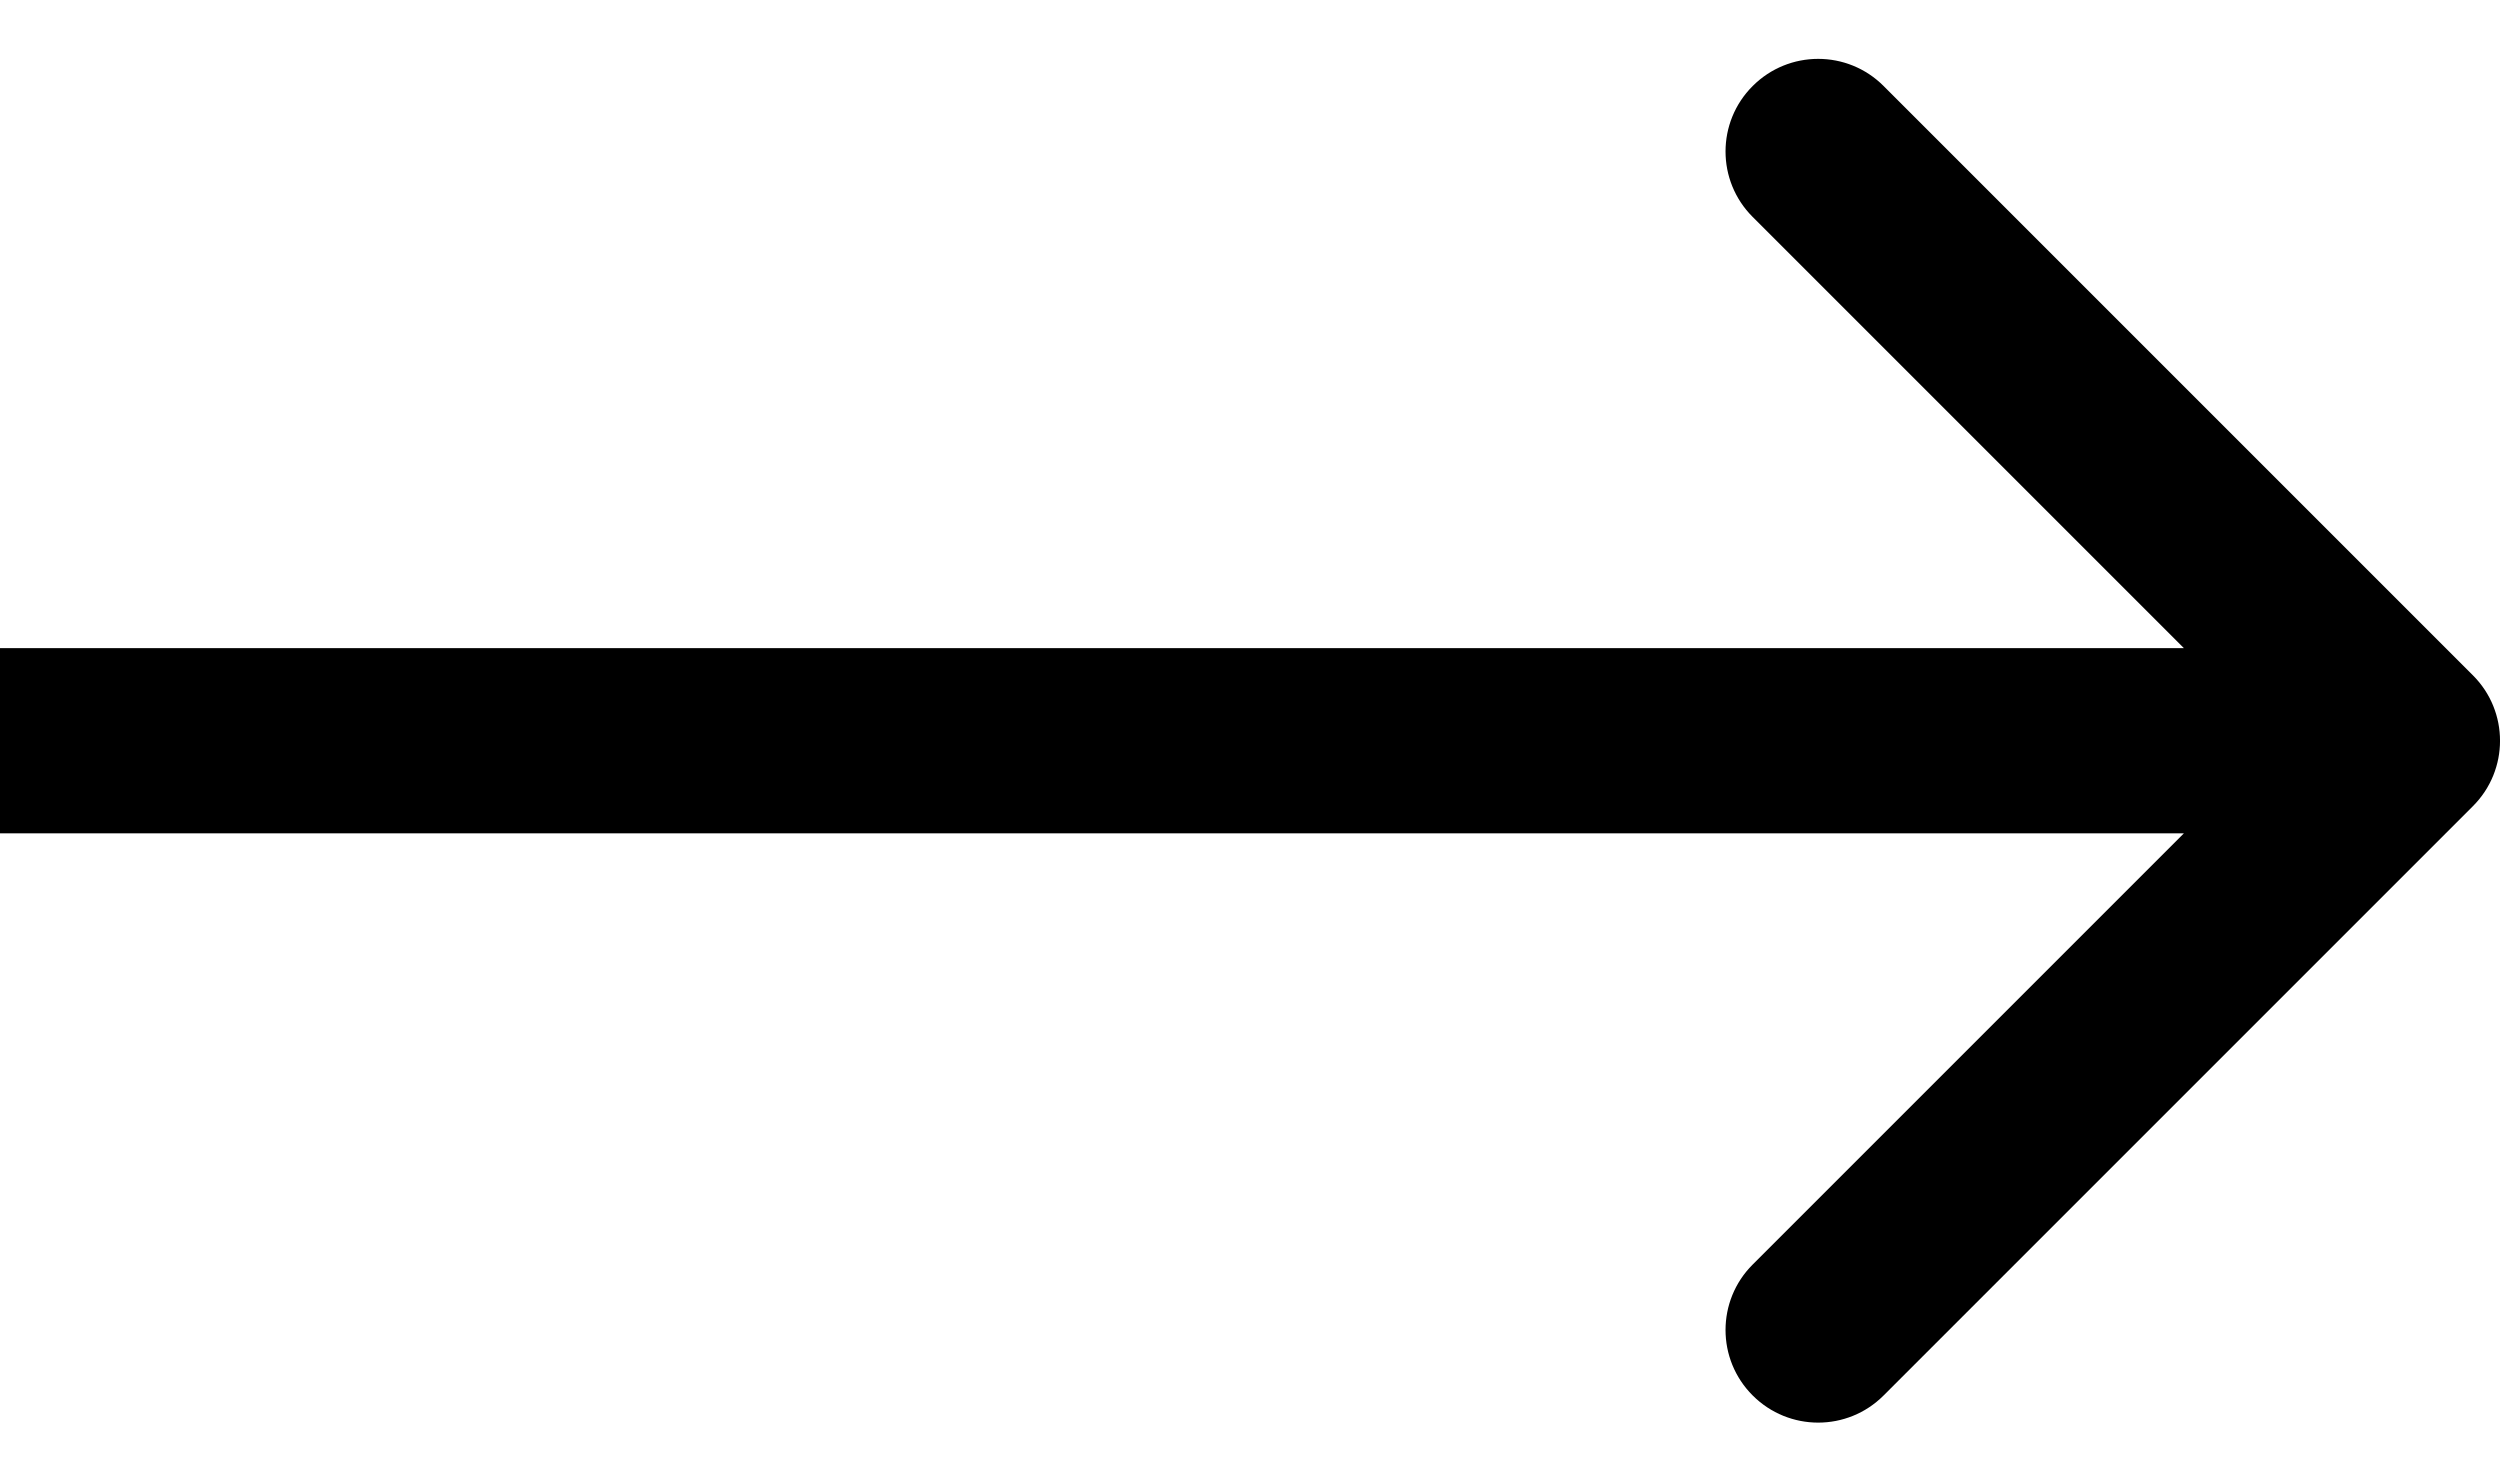
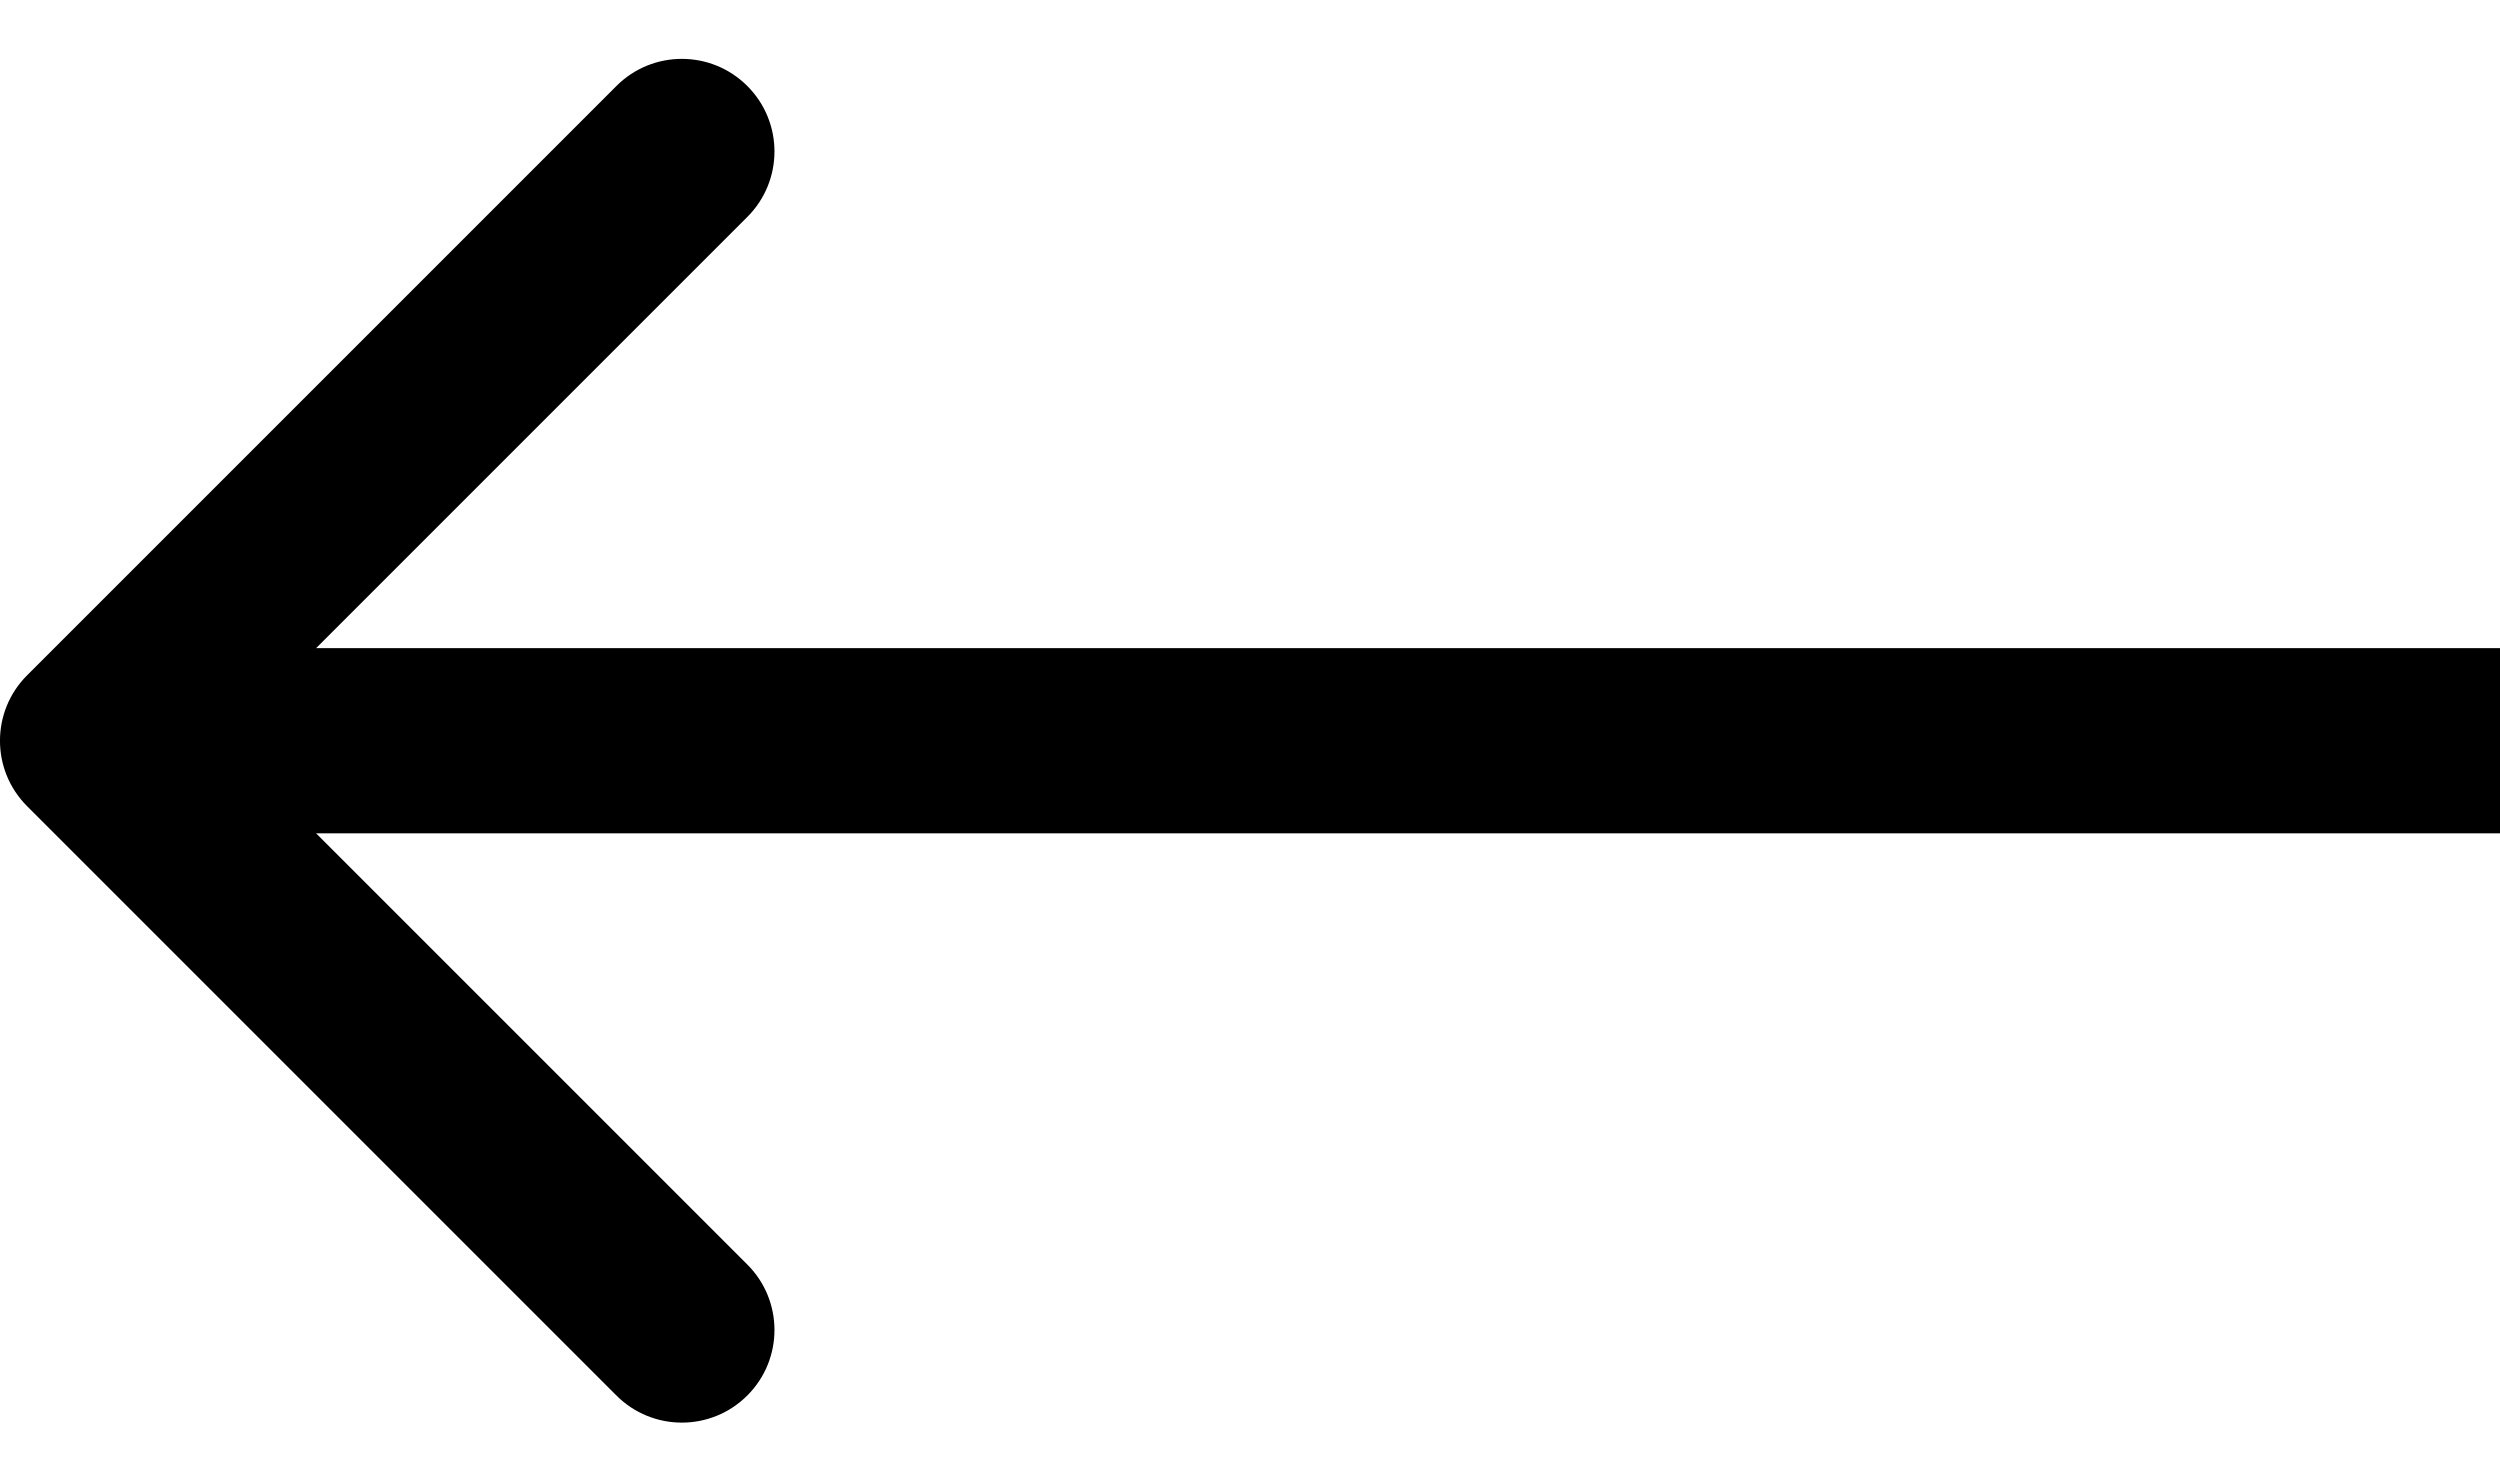
<svg xmlns="http://www.w3.org/2000/svg" width="27" height="16" viewBox="0 0 27 16" fill="none">
-   <path d="M26.707 8.707C27.098 8.317 27.098 7.683 26.707 7.293L20.343 0.929C19.953 0.538 19.32 0.538 18.929 0.929C18.538 1.319 18.538 1.953 18.929 2.343L24.586 8L18.929 13.657C18.538 14.047 18.538 14.681 18.929 15.071C19.32 15.462 19.953 15.462 20.343 15.071L26.707 8.707ZM-8.74228e-08 9L26 9L26 7L8.74228e-08 7L-8.74228e-08 9Z" fill="black" />
+   <path d="M0.293 7.293C-0.098 7.683 -0.098 8.317 0.293 8.707L6.657 15.071C7.047 15.462 7.681 15.462 8.071 15.071C8.462 14.681 8.462 14.047 8.071 13.657L2.414 8L8.071 2.343C8.462 1.953 8.462 1.319 8.071 0.929C7.681 0.538 7.047 0.538 6.657 0.929L0.293 7.293ZM27 7L1 7V9L27 9V7Z" fill="black" />
</svg>
